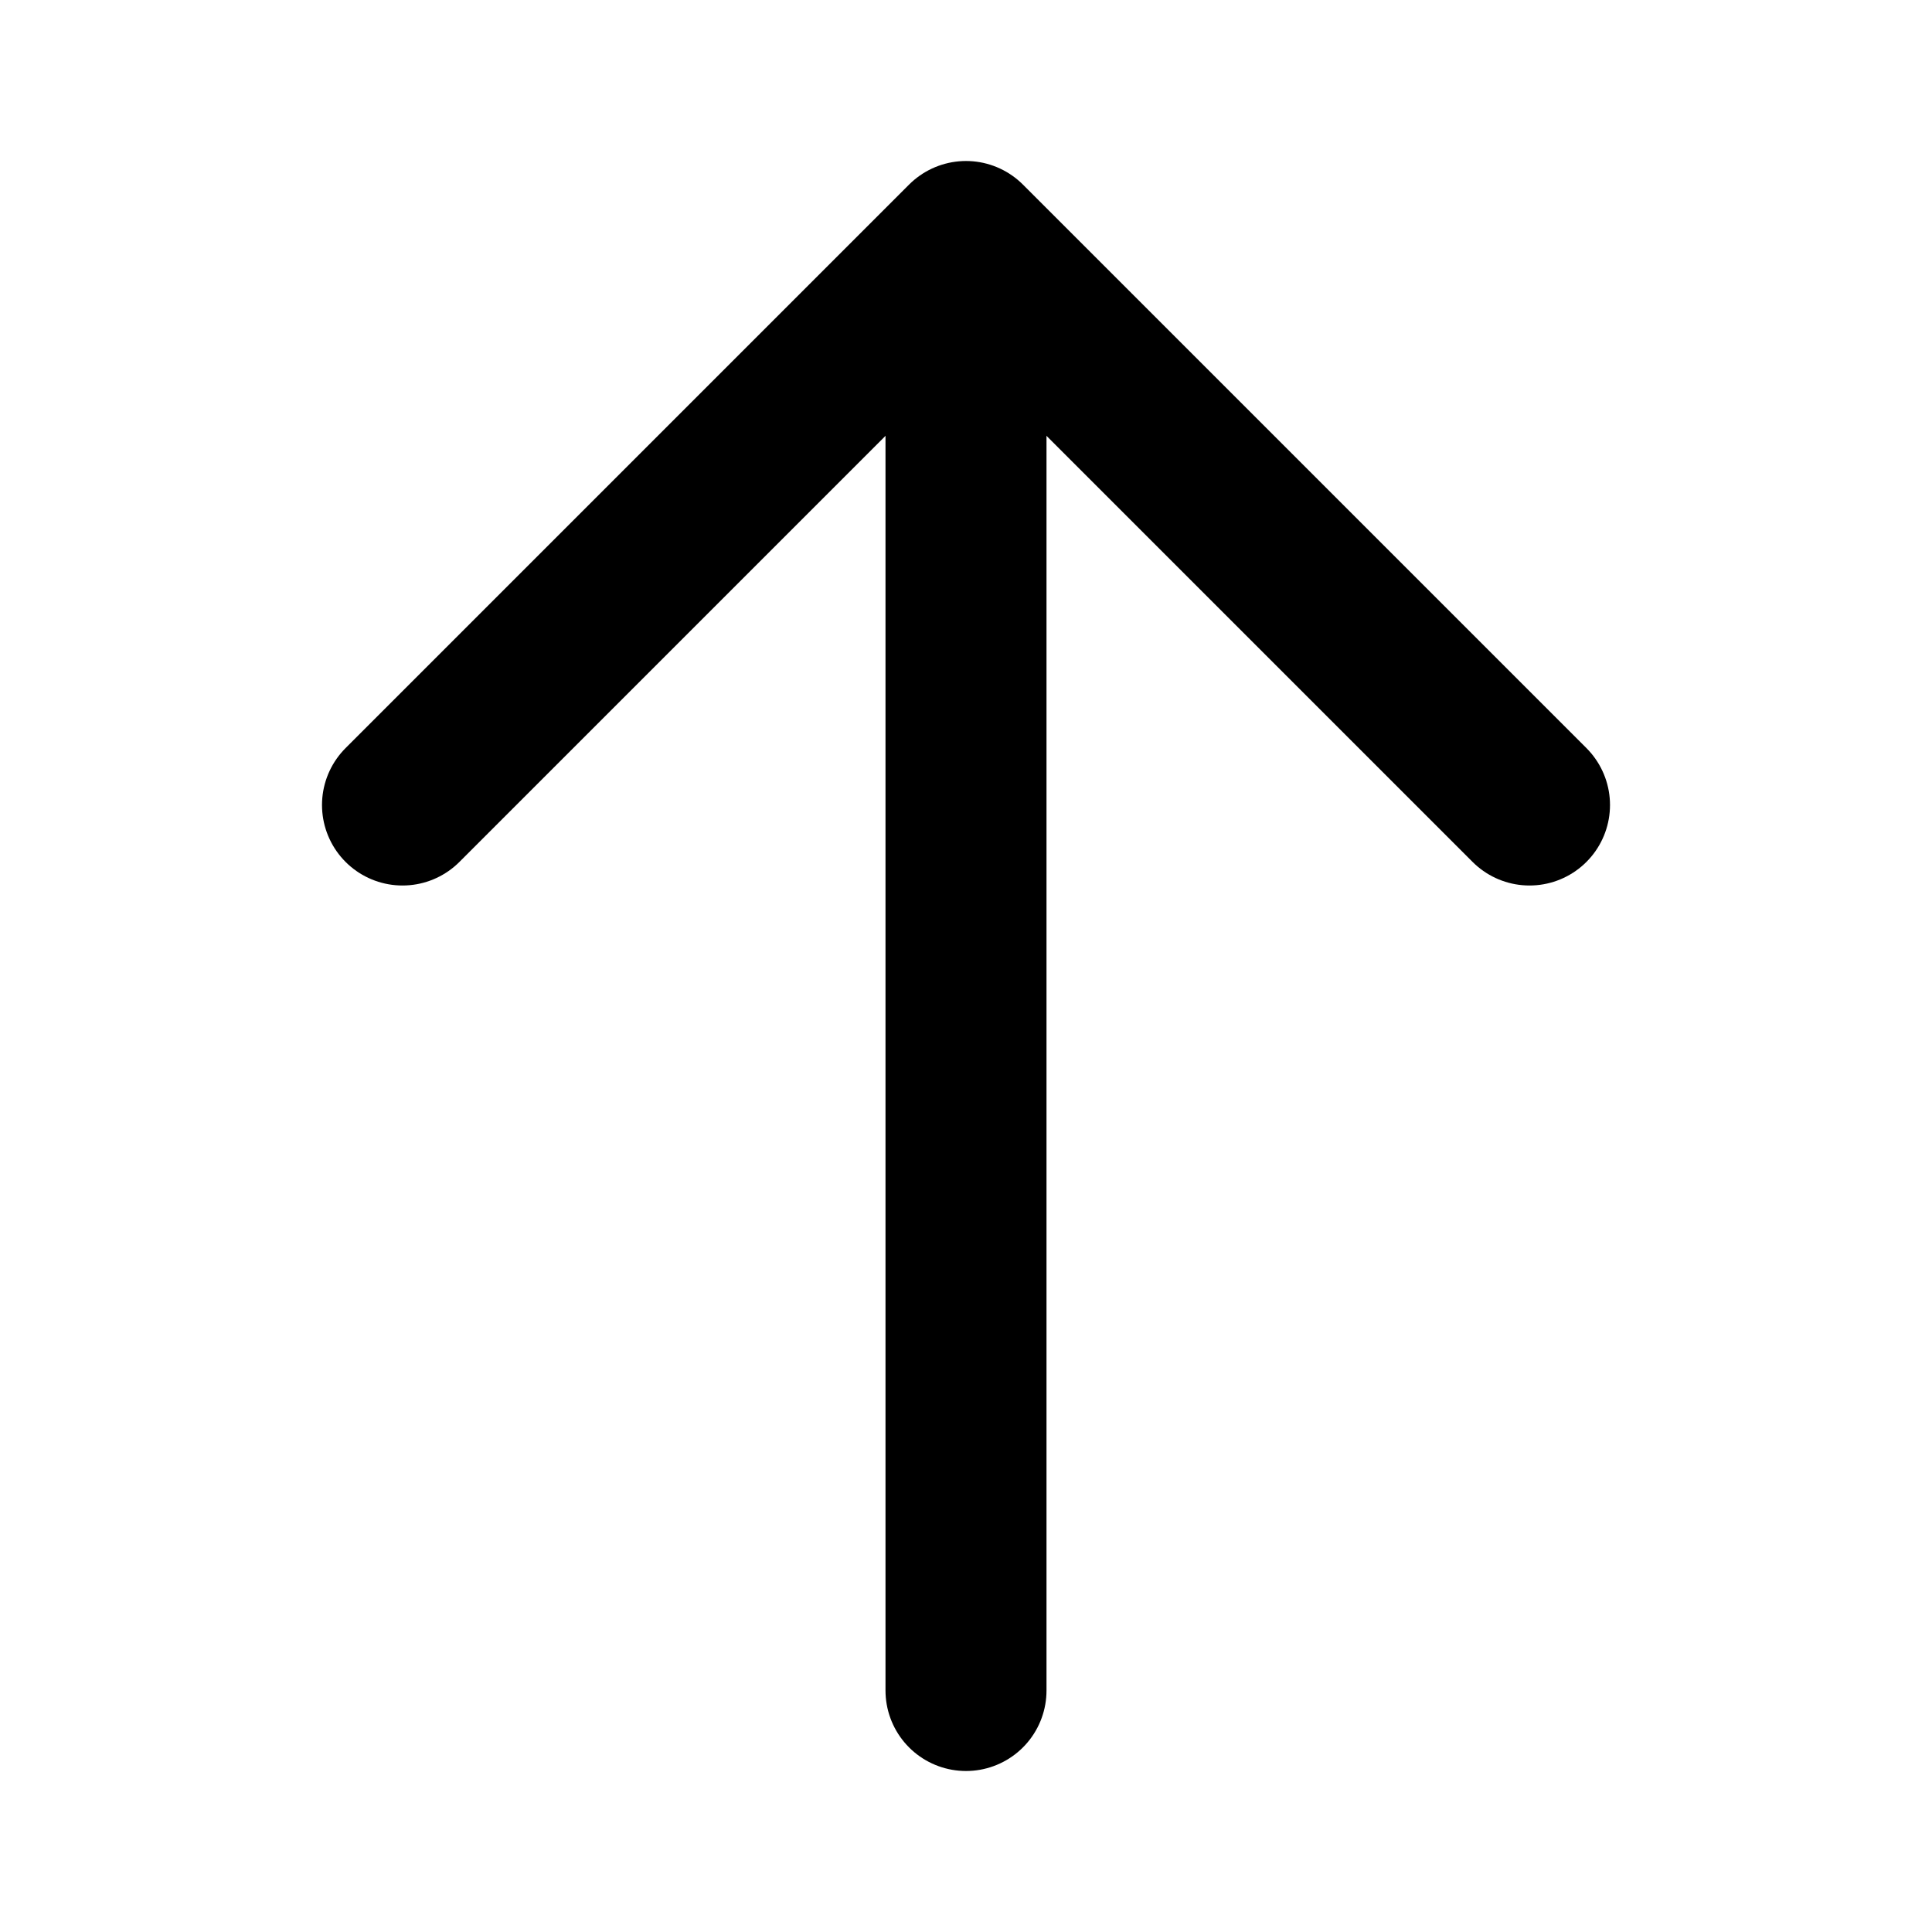
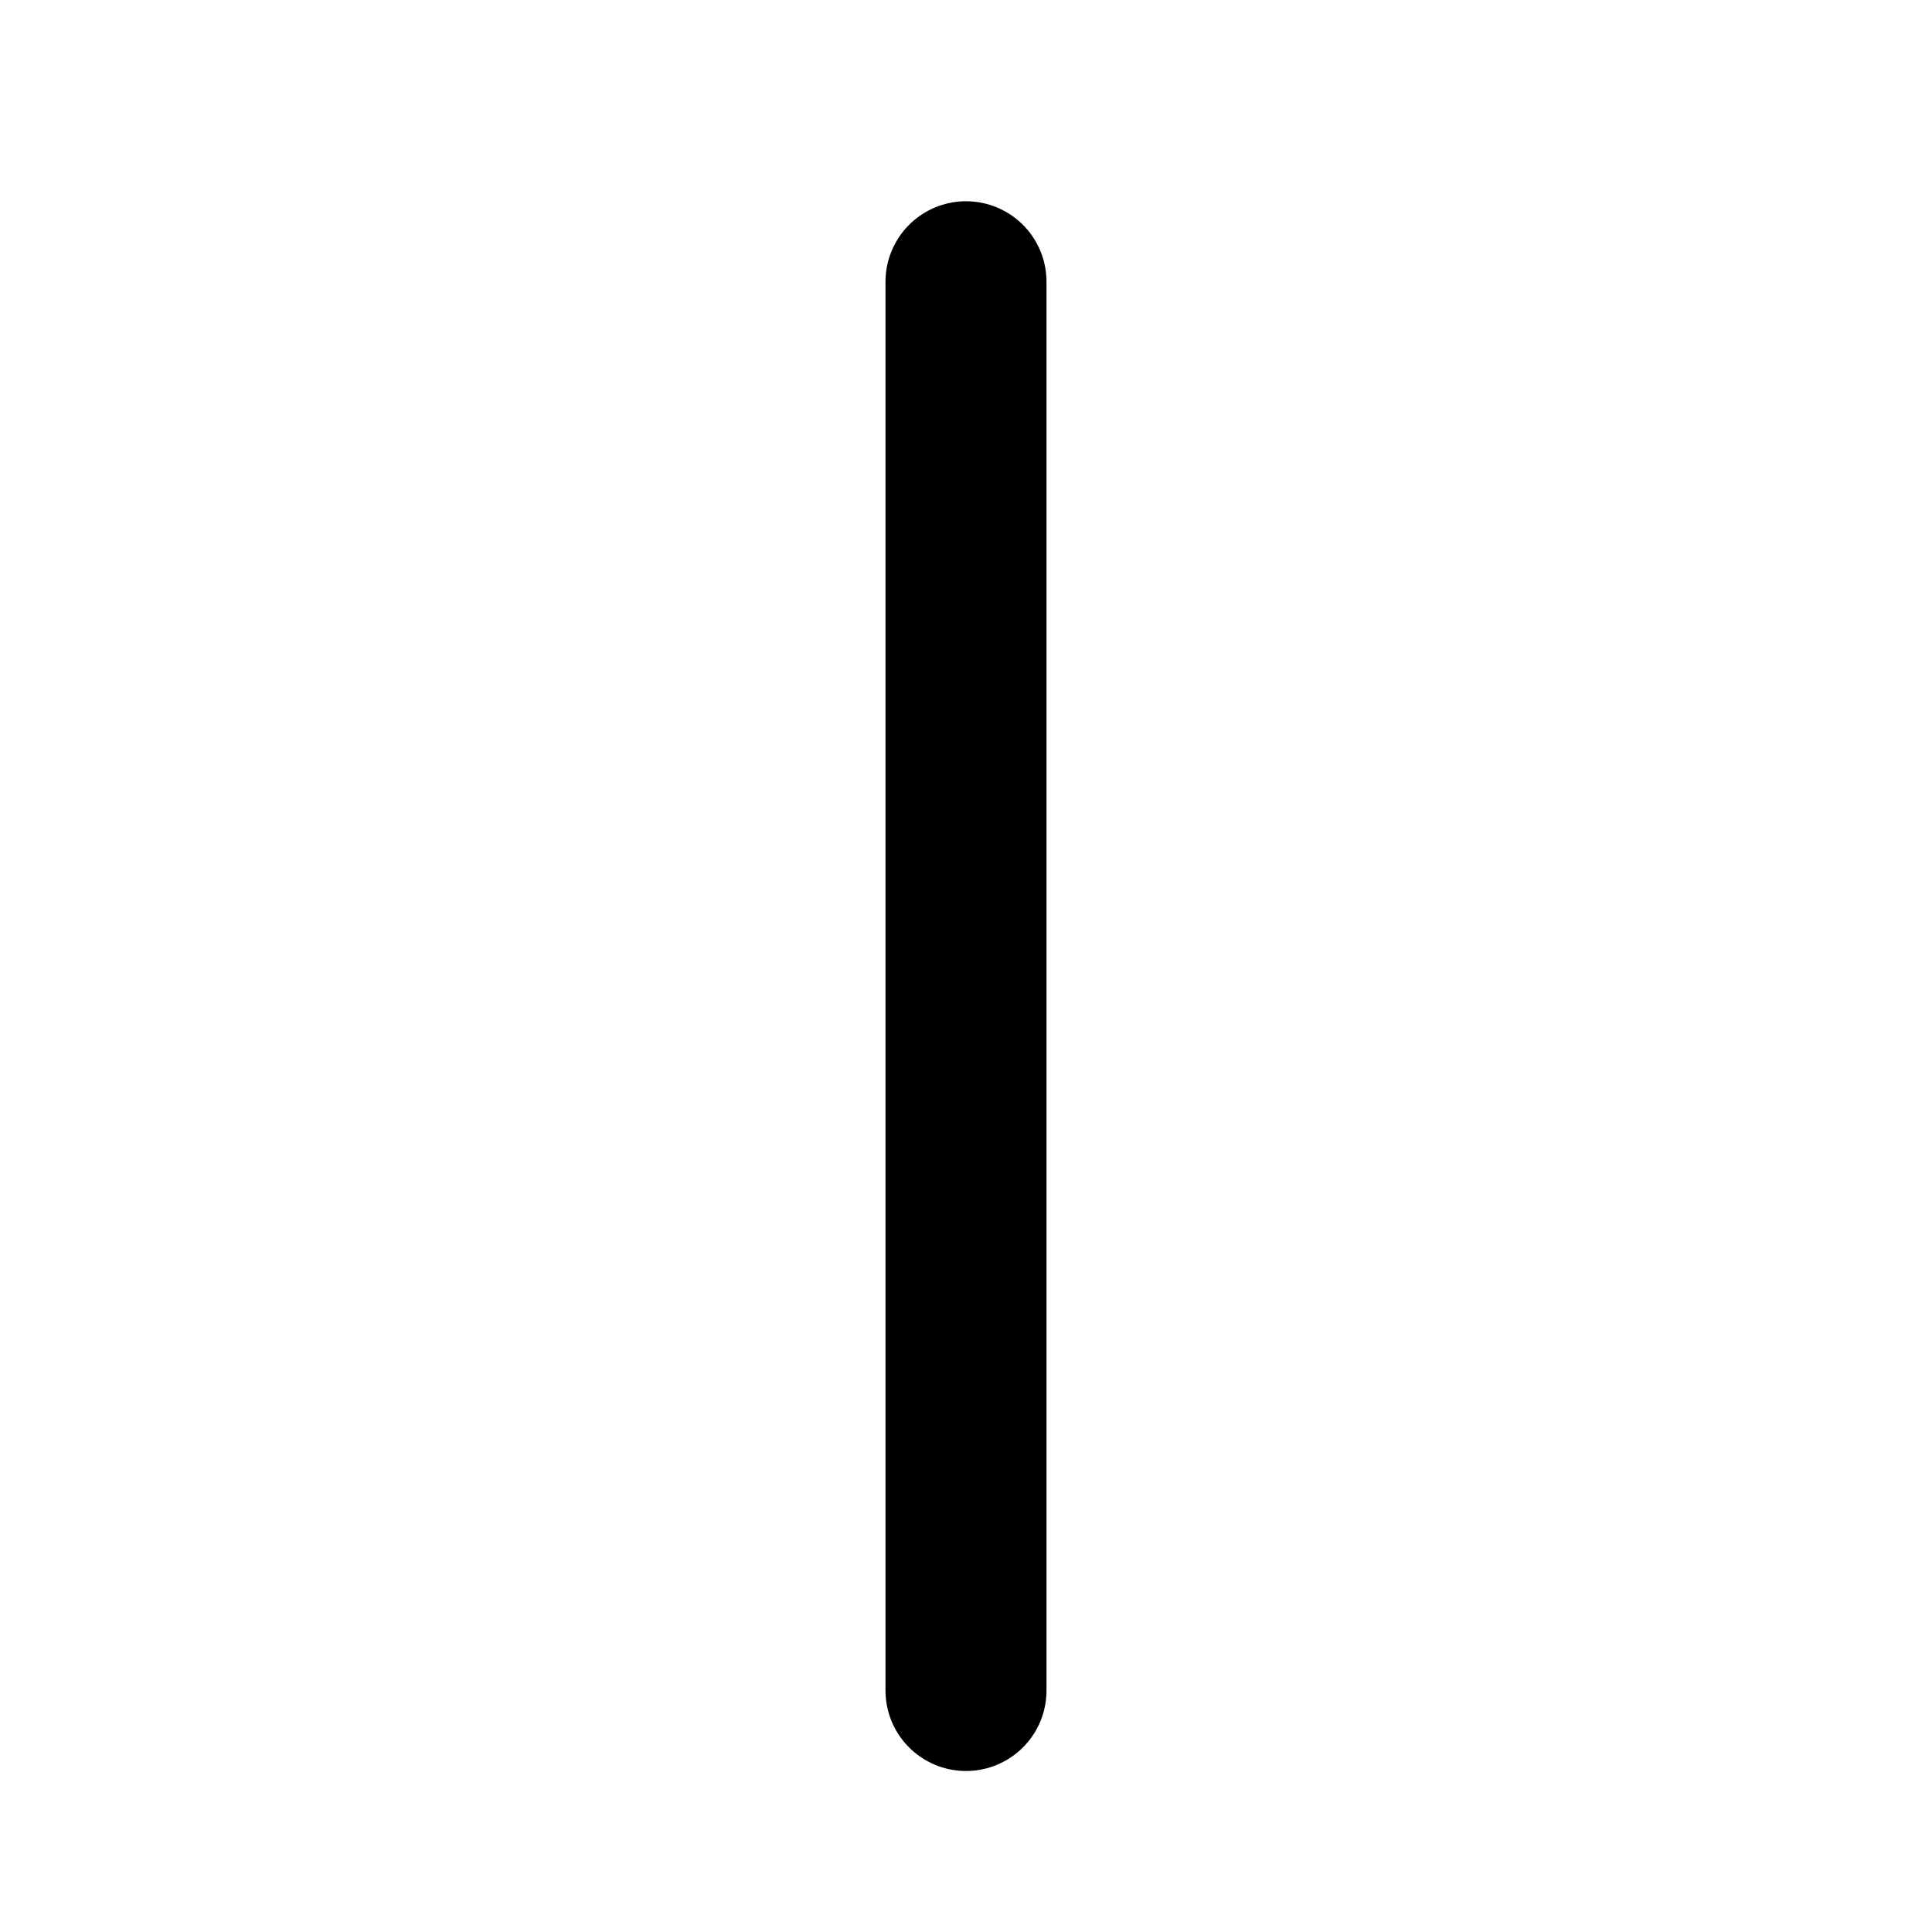
<svg xmlns="http://www.w3.org/2000/svg" width="1em" height="1em" viewBox="0 0 24 24">
  <g fill="none" stroke="currentColor" stroke-linecap="round" stroke-linejoin="round" stroke-width="2">
-     <path stroke-dasharray="20" d="M12 21l0 -17.5" stroke-dashoffset="0" />
-     <path stroke-dasharray="12" stroke-dashoffset="0" d="M12 3l7 7M12 3l-7 7" />
+     <path stroke-dasharray="20" d="M12 21l0 -17.5">
+       <animate fill="freeze" attributeName="stroke-dashoffset" dur="0.3s" values="20;0" />
+     </path>
+     <path stroke-dasharray="12" stroke-dashoffset="12" d="M12 3l7 7M12 3l-7 7">
+       <animate fill="freeze" attributeName="stroke-dashoffset" begin="0.3s" dur="0.2s" to="0" />
+     </path>
  </g>
</svg>
